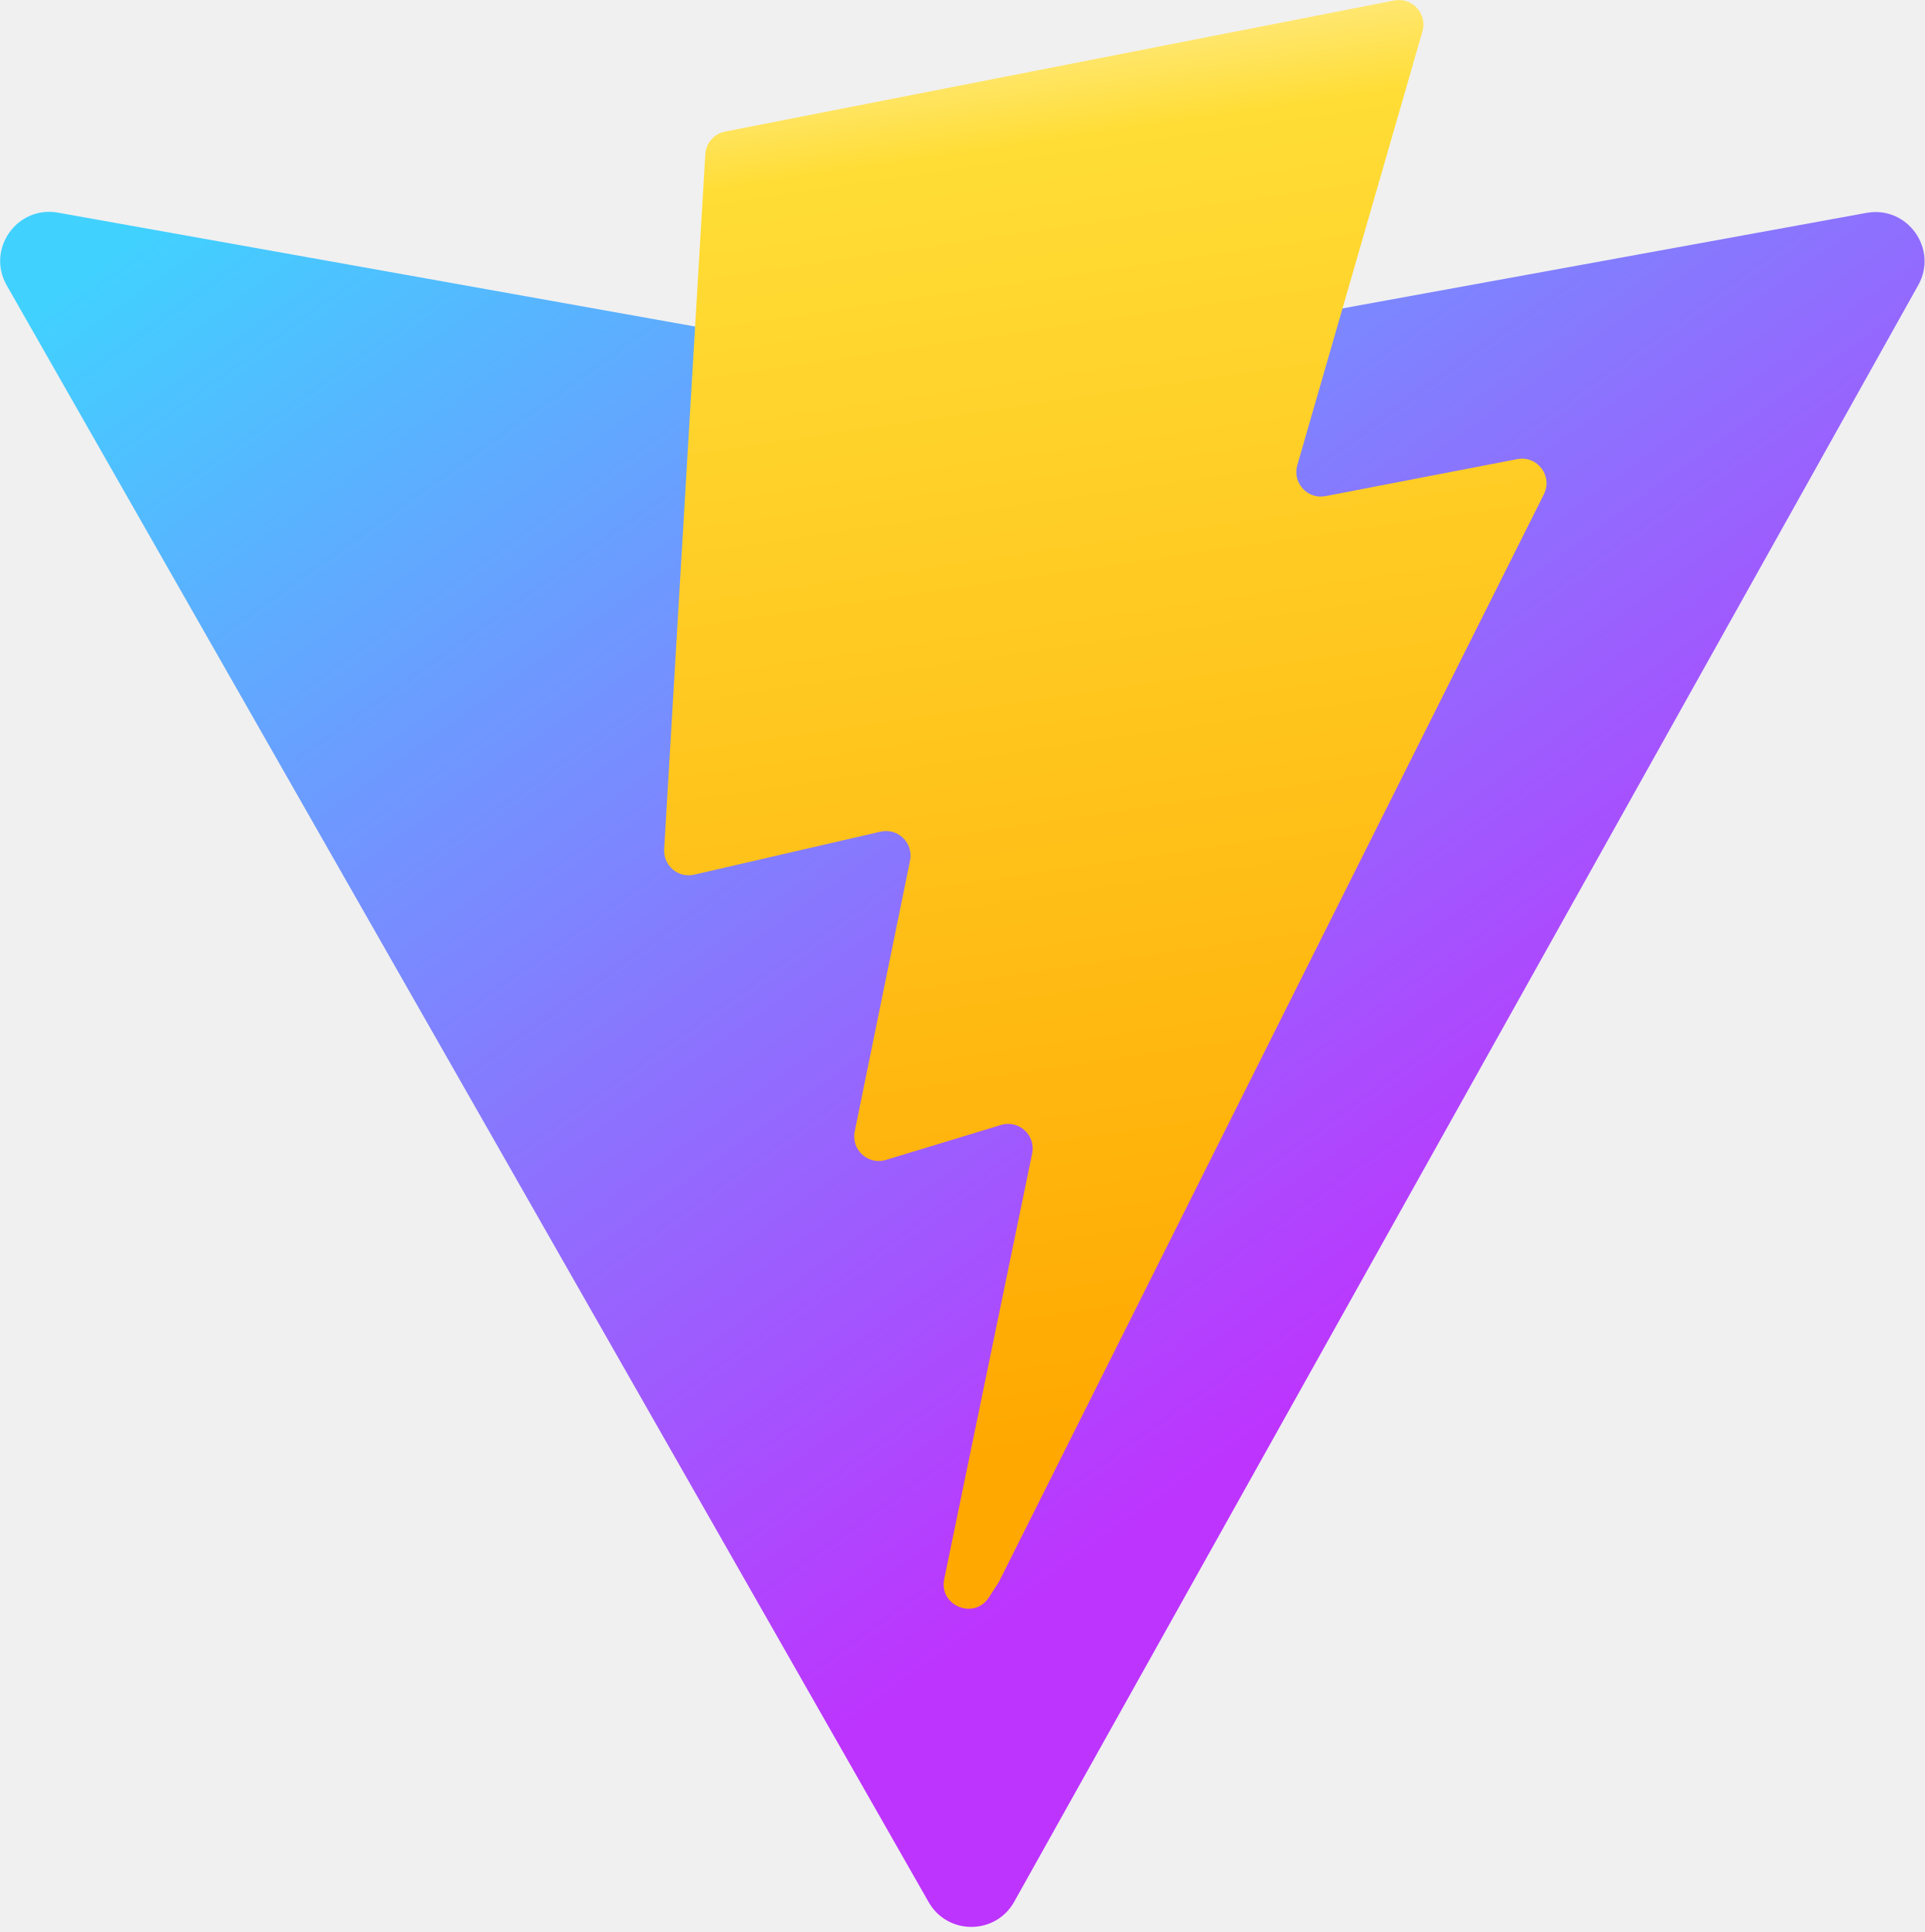
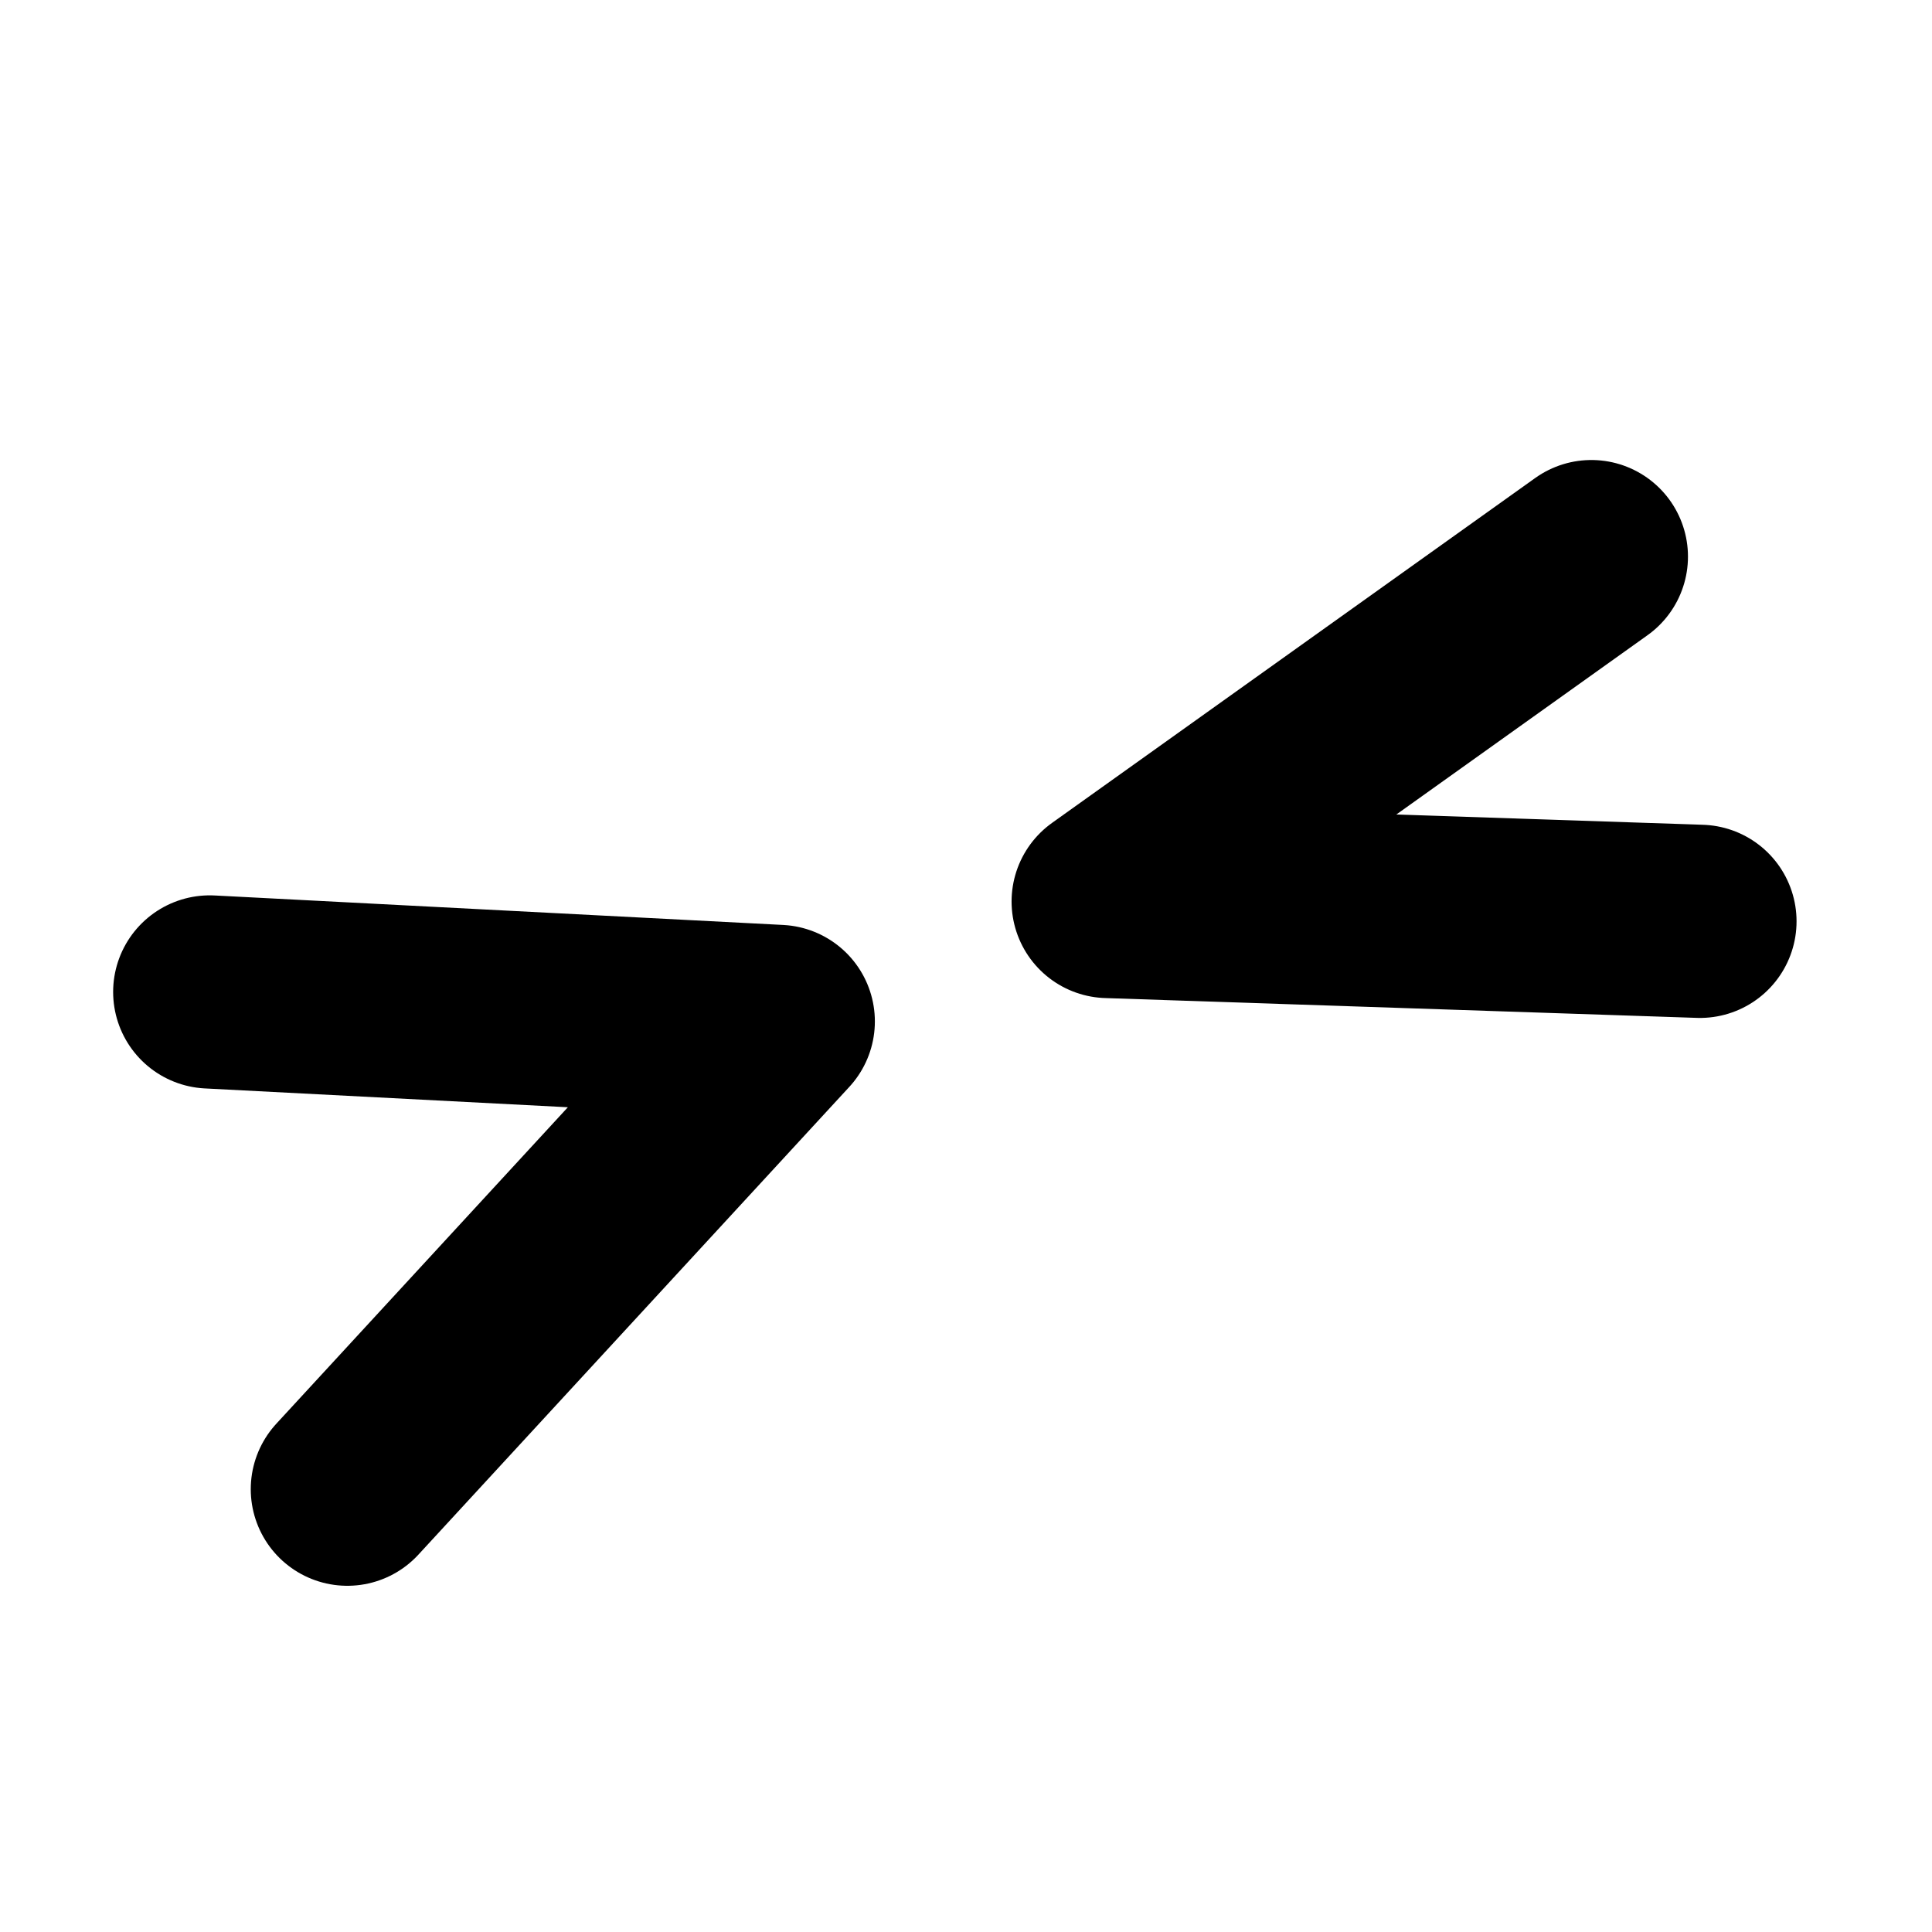
- <svg xmlns="http://www.w3.org/2000/svg" aria-hidden="true" role="img" class="iconify iconify--logos" width="31.88" height="32" preserveAspectRatio="xMidYMid meet" viewBox="0 0 256 257">
-   <defs>
-     <linearGradient id="IconifyId1813088fe1fbc01fb466" x1="-.828%" x2="57.636%" y1="7.652%" y2="78.411%">
-       <stop offset="0%" stop-color="#41D1FF" />
-       <stop offset="100%" stop-color="#BD34FE" />
-     </linearGradient>
-     <linearGradient id="IconifyId1813088fe1fbc01fb467" x1="43.376%" x2="50.316%" y1="2.242%" y2="89.03%">
-       <stop offset="0%" stop-color="#FFEA83" />
-       <stop offset="8.333%" stop-color="#FFDD35" />
-       <stop offset="100%" stop-color="#FFA800" />
-     </linearGradient>
-   </defs>
-   <path fill="url(#IconifyId1813088fe1fbc01fb466)" d="M255.153 37.938L134.897 252.976c-2.483 4.44-8.862 4.466-11.382.048L.875 37.958c-2.746-4.814 1.371-10.646 6.827-9.67l120.385 21.517a6.537 6.537 0 0 0 2.322-.004l117.867-21.483c5.438-.991 9.574 4.796 6.877 9.62Z" />
-   <path fill="url(#IconifyId1813088fe1fbc01fb467)" d="M185.432.063L96.44 17.501a3.268 3.268 0 0 0-2.634 3.014l-5.474 92.456a3.268 3.268 0 0 0 3.997 3.378l24.777-5.718c2.318-.535 4.413 1.507 3.936 3.838l-7.361 36.047c-.495 2.426 1.782 4.5 4.151 3.78l15.304-4.649c2.372-.72 4.652 1.36 4.15 3.788l-11.698 56.621c-.732 3.542 3.979 5.473 5.943 2.437l1.313-2.028l72.516-144.72c1.215-2.423-.88-5.186-3.54-4.672l-25.505 4.922c-2.396.462-4.435-1.77-3.759-4.114l16.646-57.705c.677-2.35-1.37-4.583-3.769-4.113Z" />
+ <svg xmlns="http://www.w3.org/2000/svg" width="100" height="100" viewBox="0 0 100 100" fill="none">
+   <rect width="100" height="100" fill="#1E1E1E" />
+   <rect width="100" height="100" fill="white" />
+   <path d="M82.369 28.81L57.359 46.662L87.989 47.688" stroke="black" stroke-width="10" stroke-linecap="round" stroke-linejoin="round" />
+   <path d="M10.856 51.343L40.283 52.869L17.979 77.08" stroke="black" stroke-width="10" stroke-linecap="round" stroke-linejoin="round" />
</svg>
